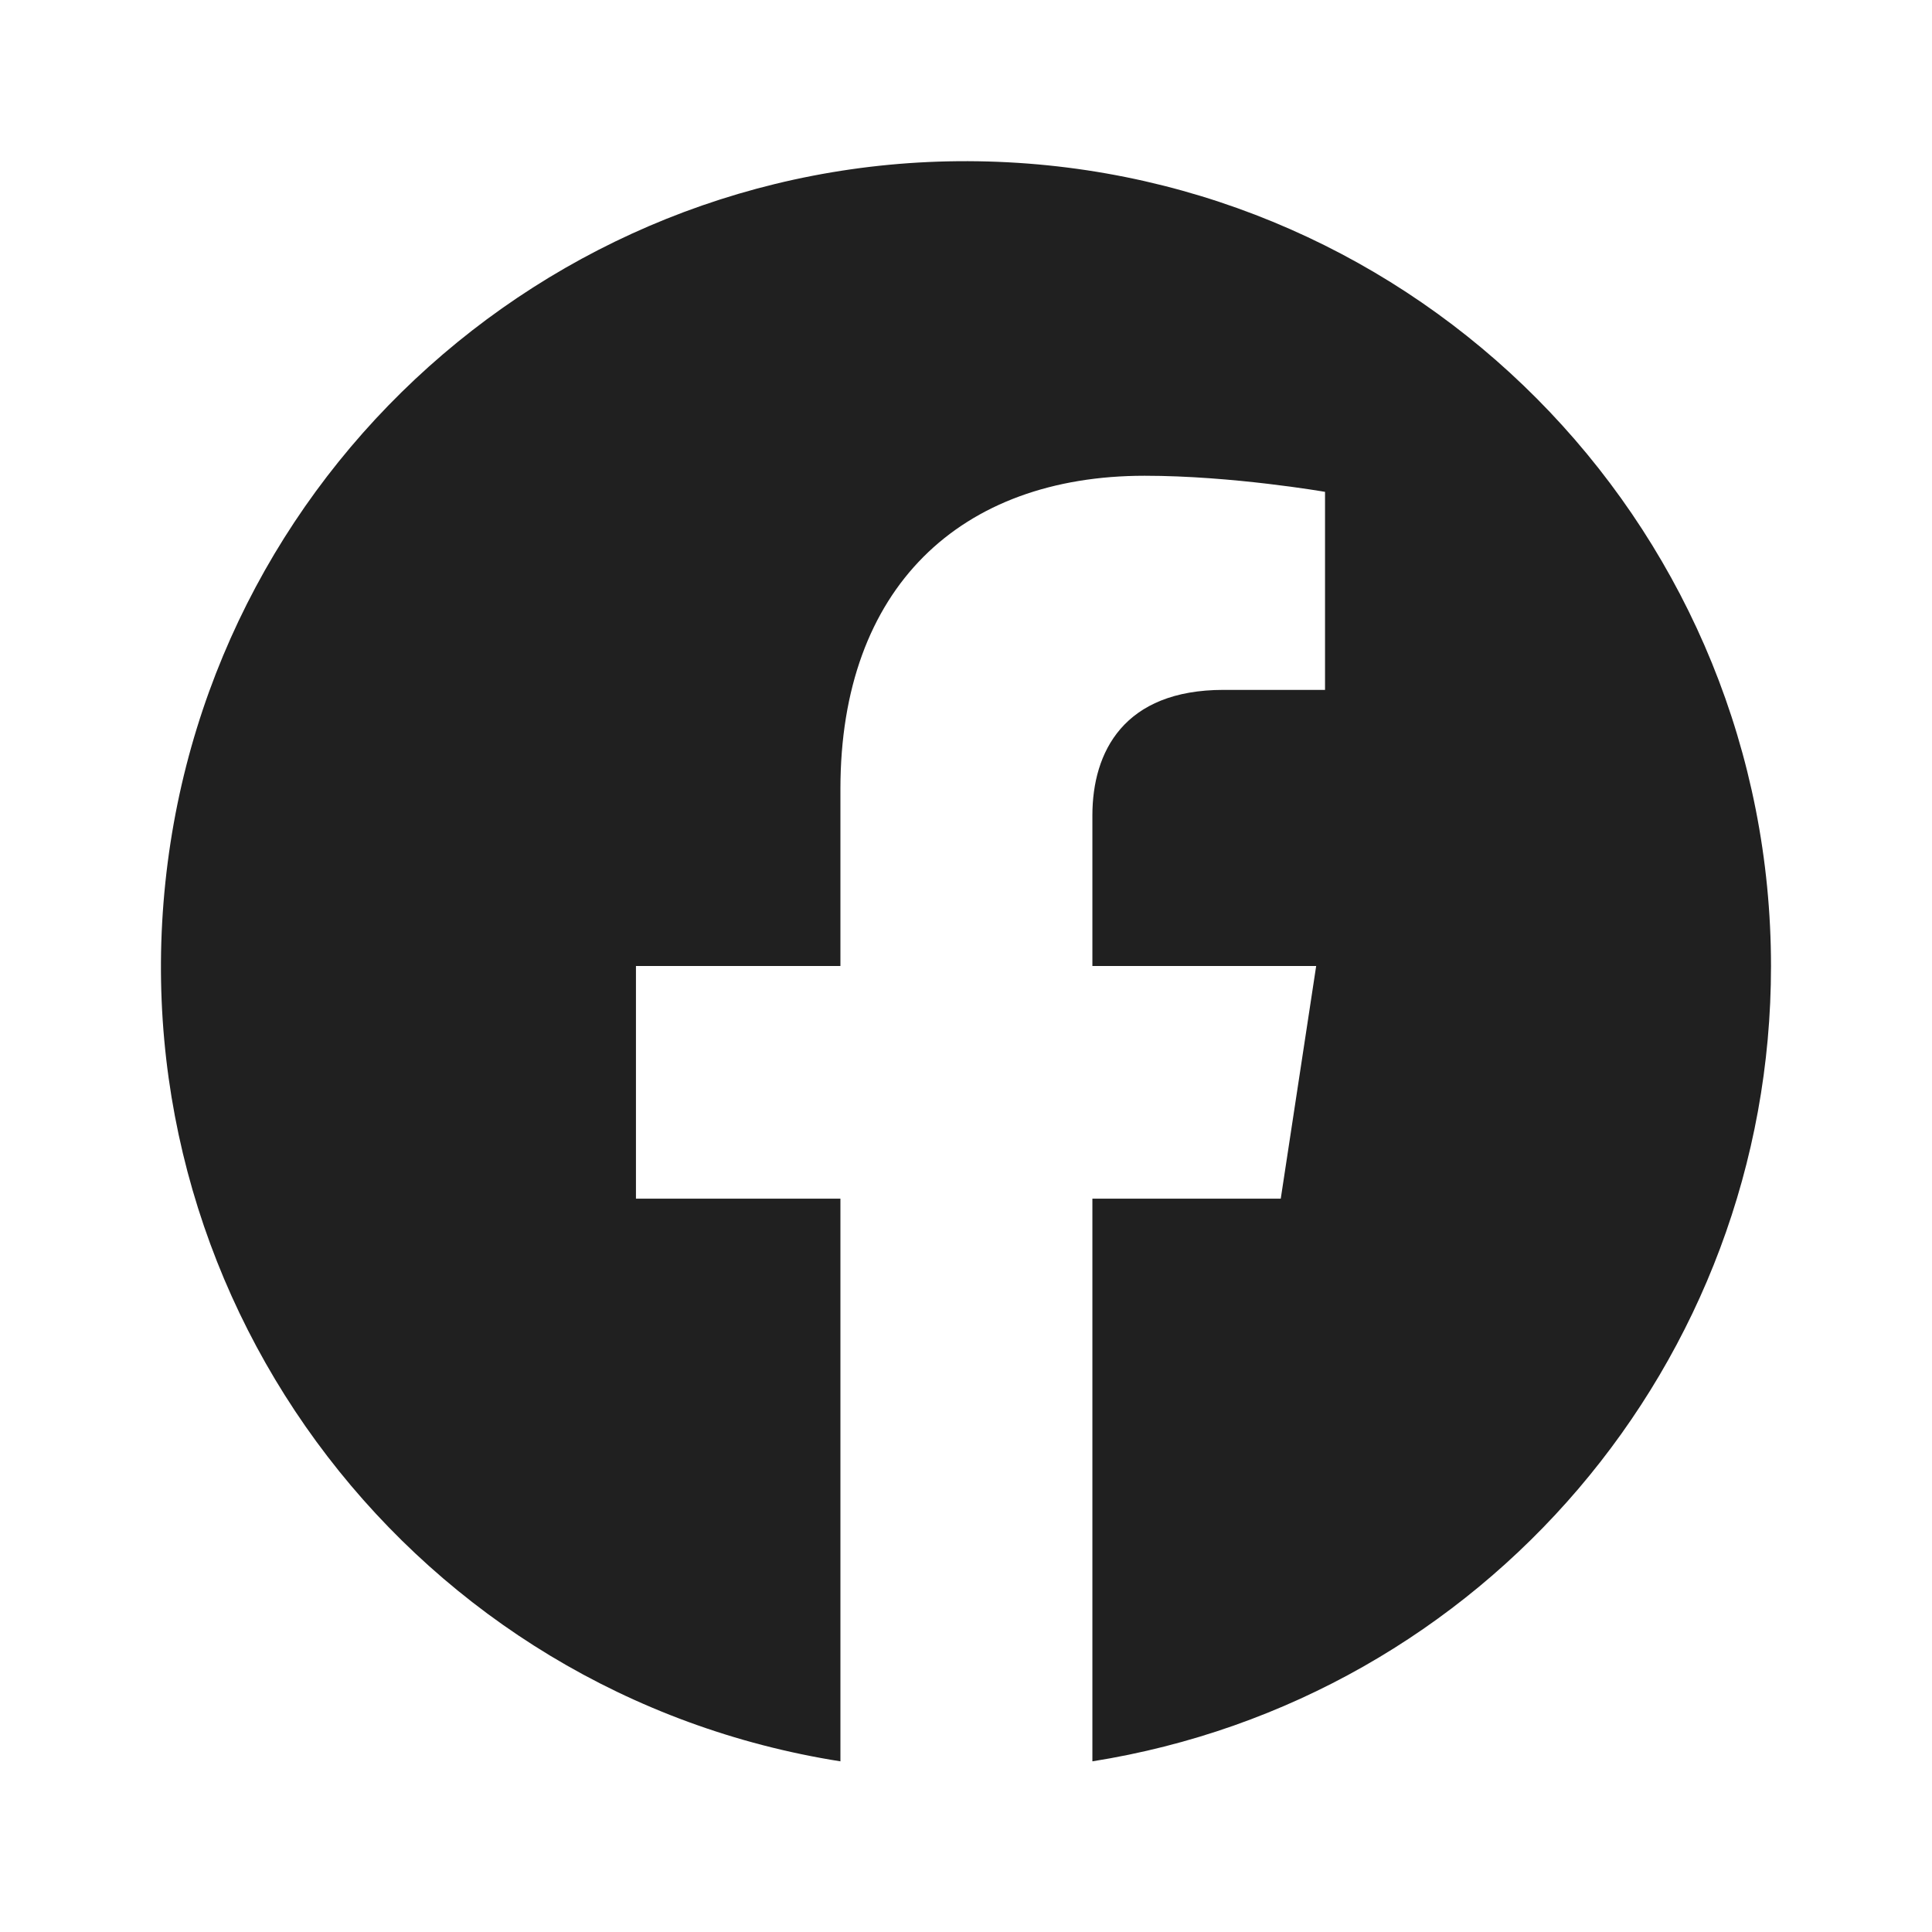
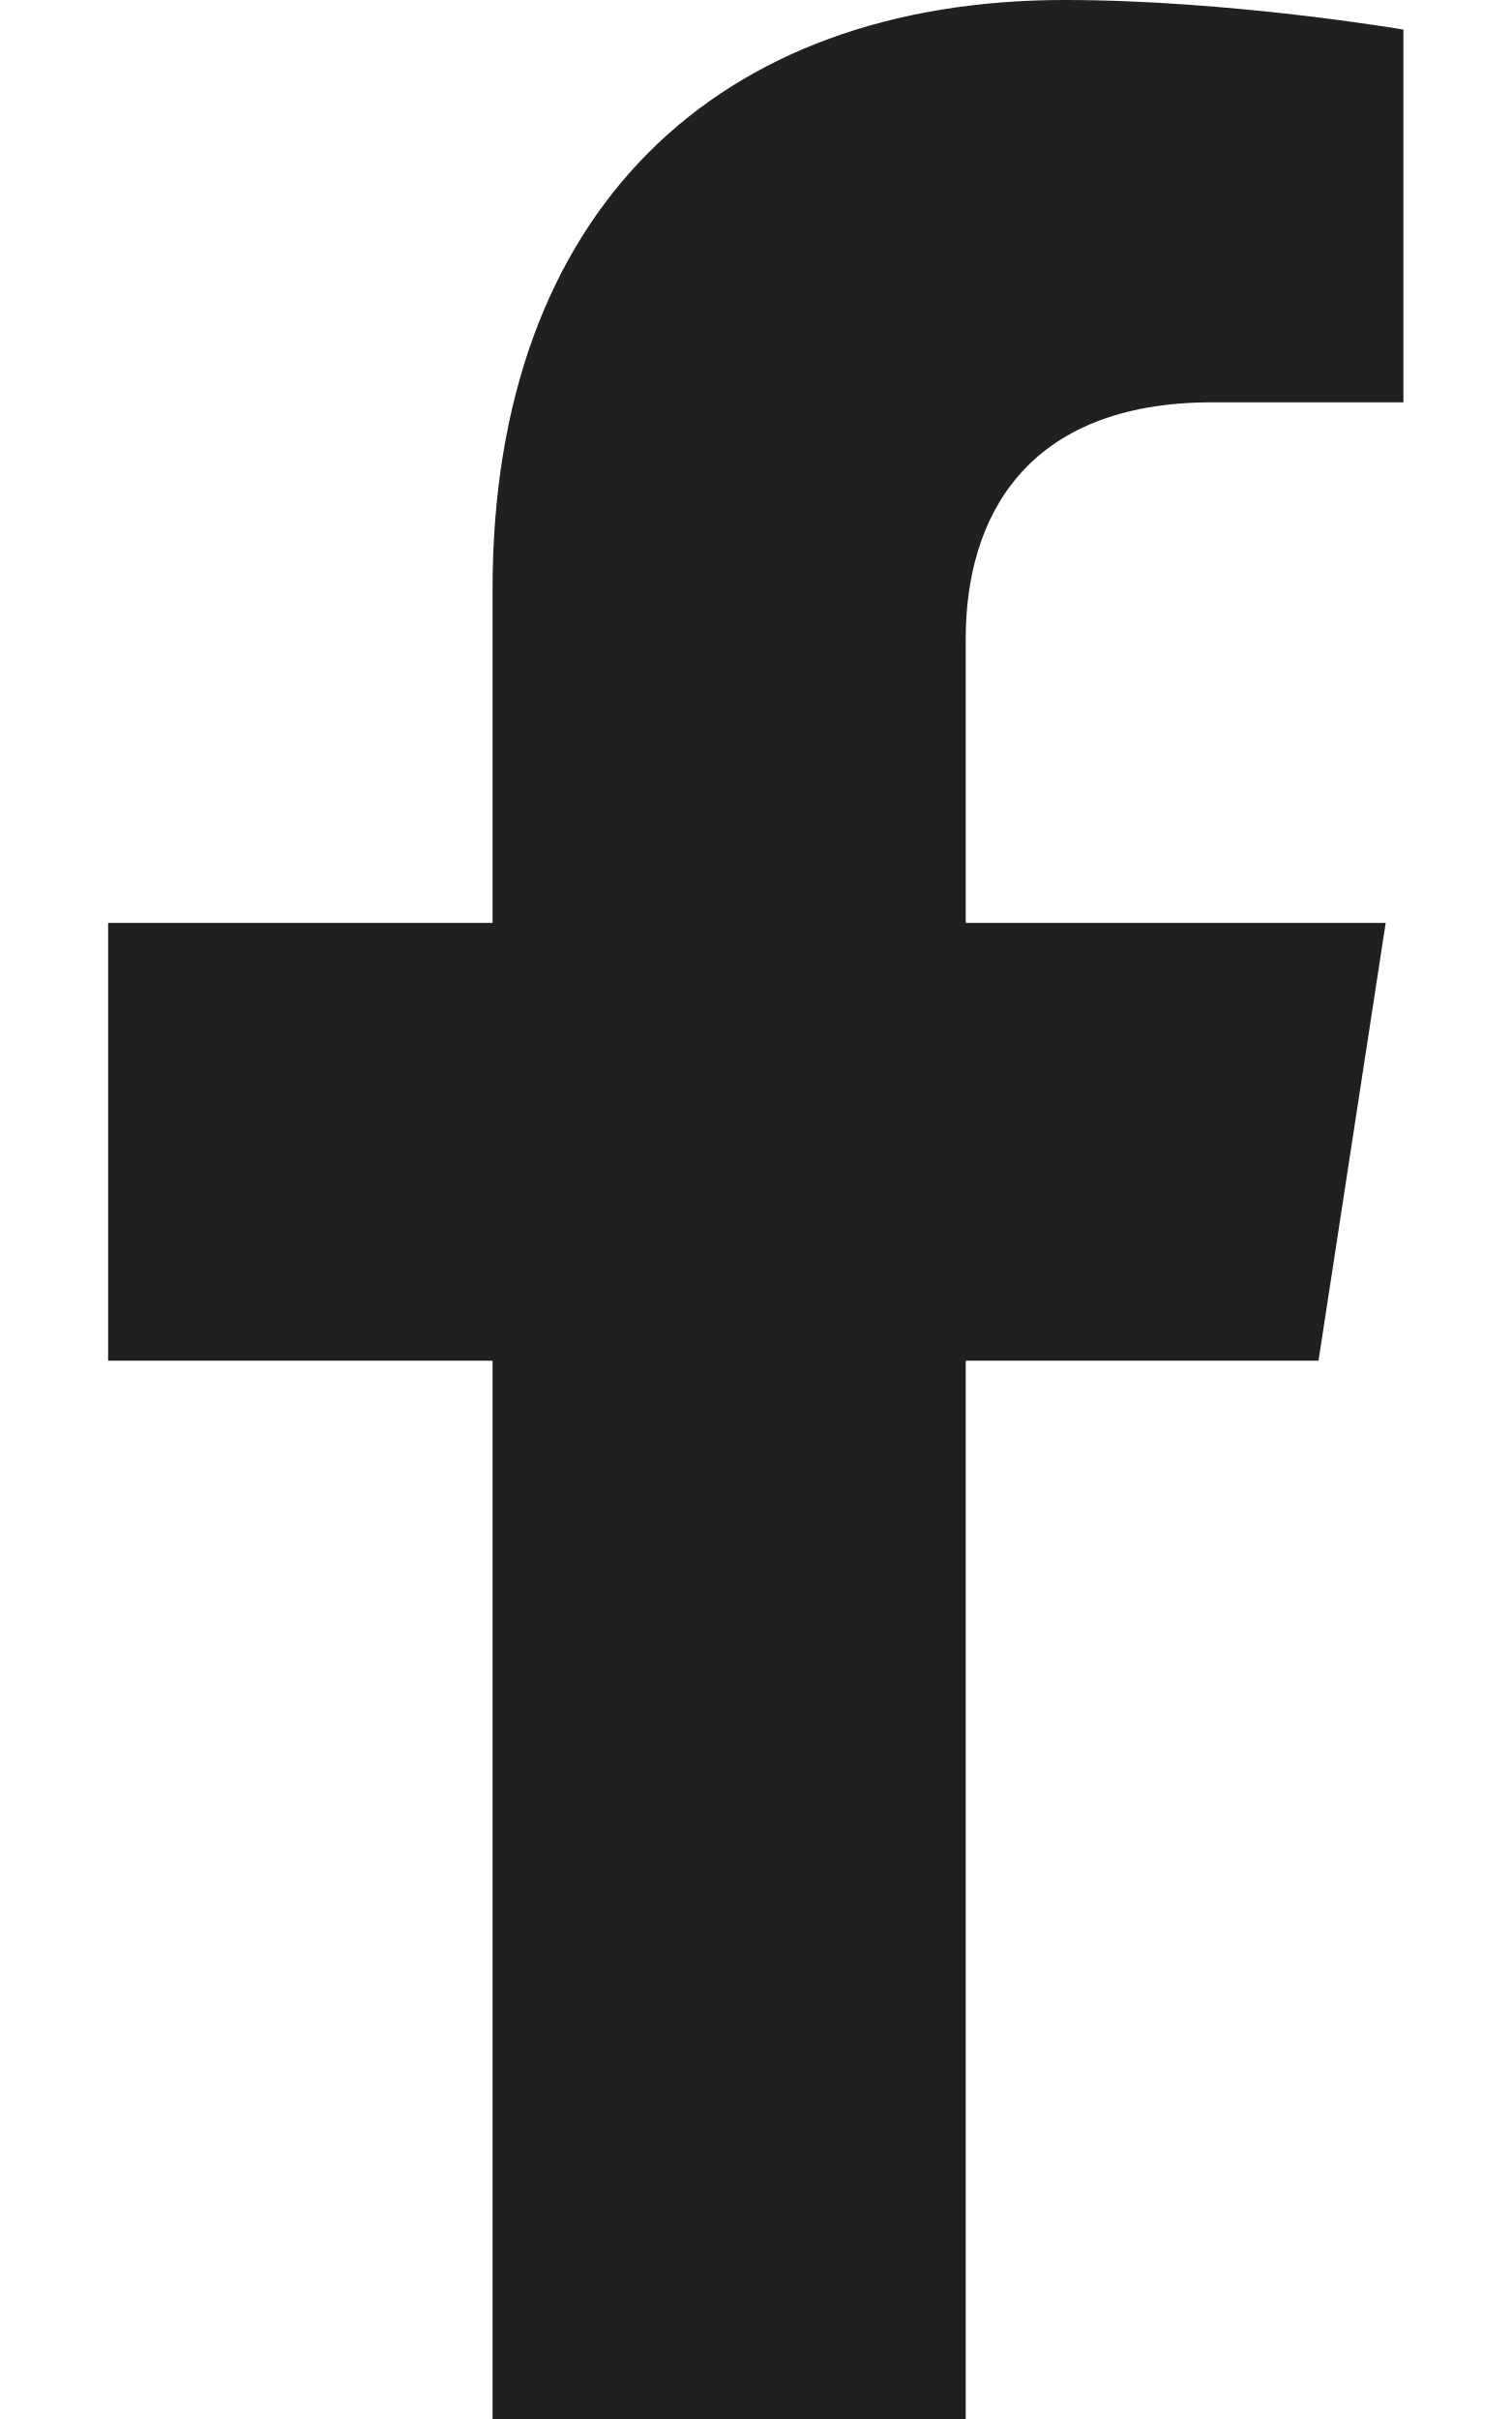
- <svg xmlns="http://www.w3.org/2000/svg" viewBox="0 0 24 24" fill="#202020">
-   <path d="M22 12a10 10 0 1 0-11.56 9.88v-6.99H7.9V12h2.54V9.8c0-2.5 1.49-3.89 3.78-3.89 1.09 0 2.24.2 2.24.2v2.46h-1.26c-1.24 0-1.63.77-1.63 1.56V12h2.78l-.44 2.89h-2.34v6.99A10 10 0 0 0 22 12z" />
+ <svg xmlns="http://www.w3.org/2000/svg" viewBox="0 0 320 512" fill="#202020">
+   <path d="M279.14 288l14.22-92.66h-88.91v-60.13c0-25.35 12.42-50.06 52.24-50.06h40.42V6.26S260.43 0 225.36 0c-73.22 0-121.08 44.38-121.08 124.72v70.62H22.89V288h81.39v224h100.17V288z" />
</svg>
